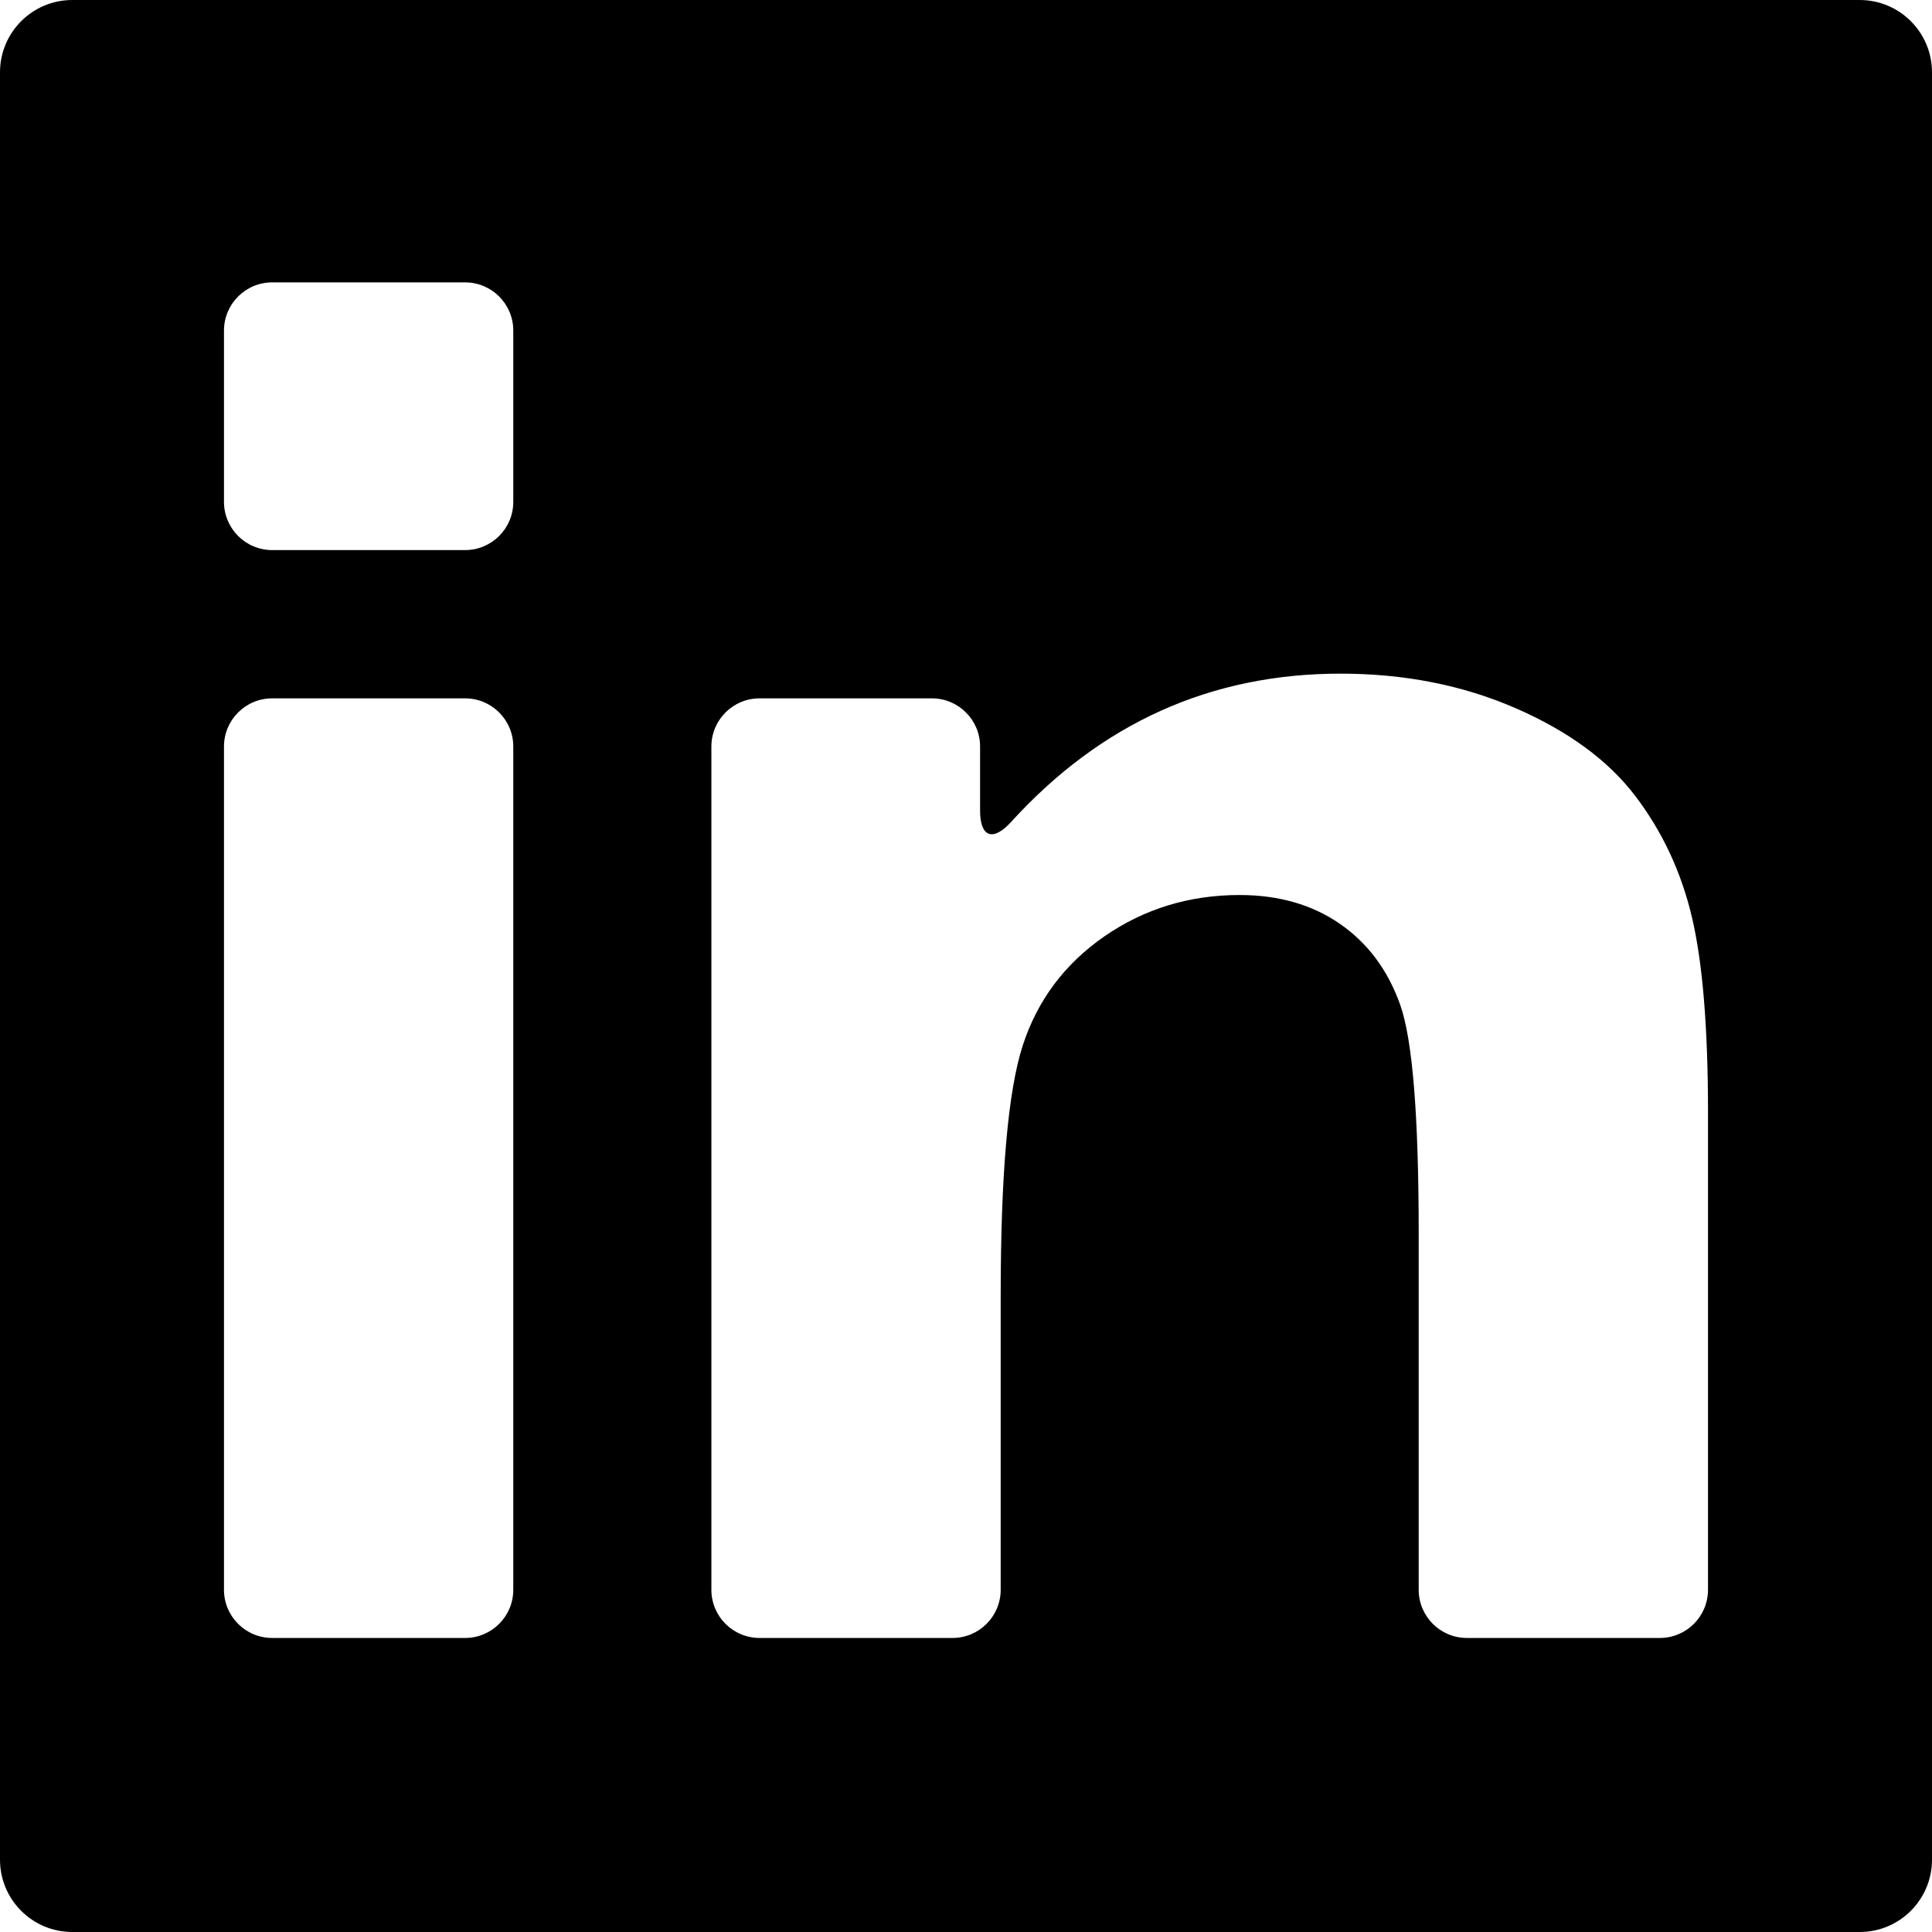
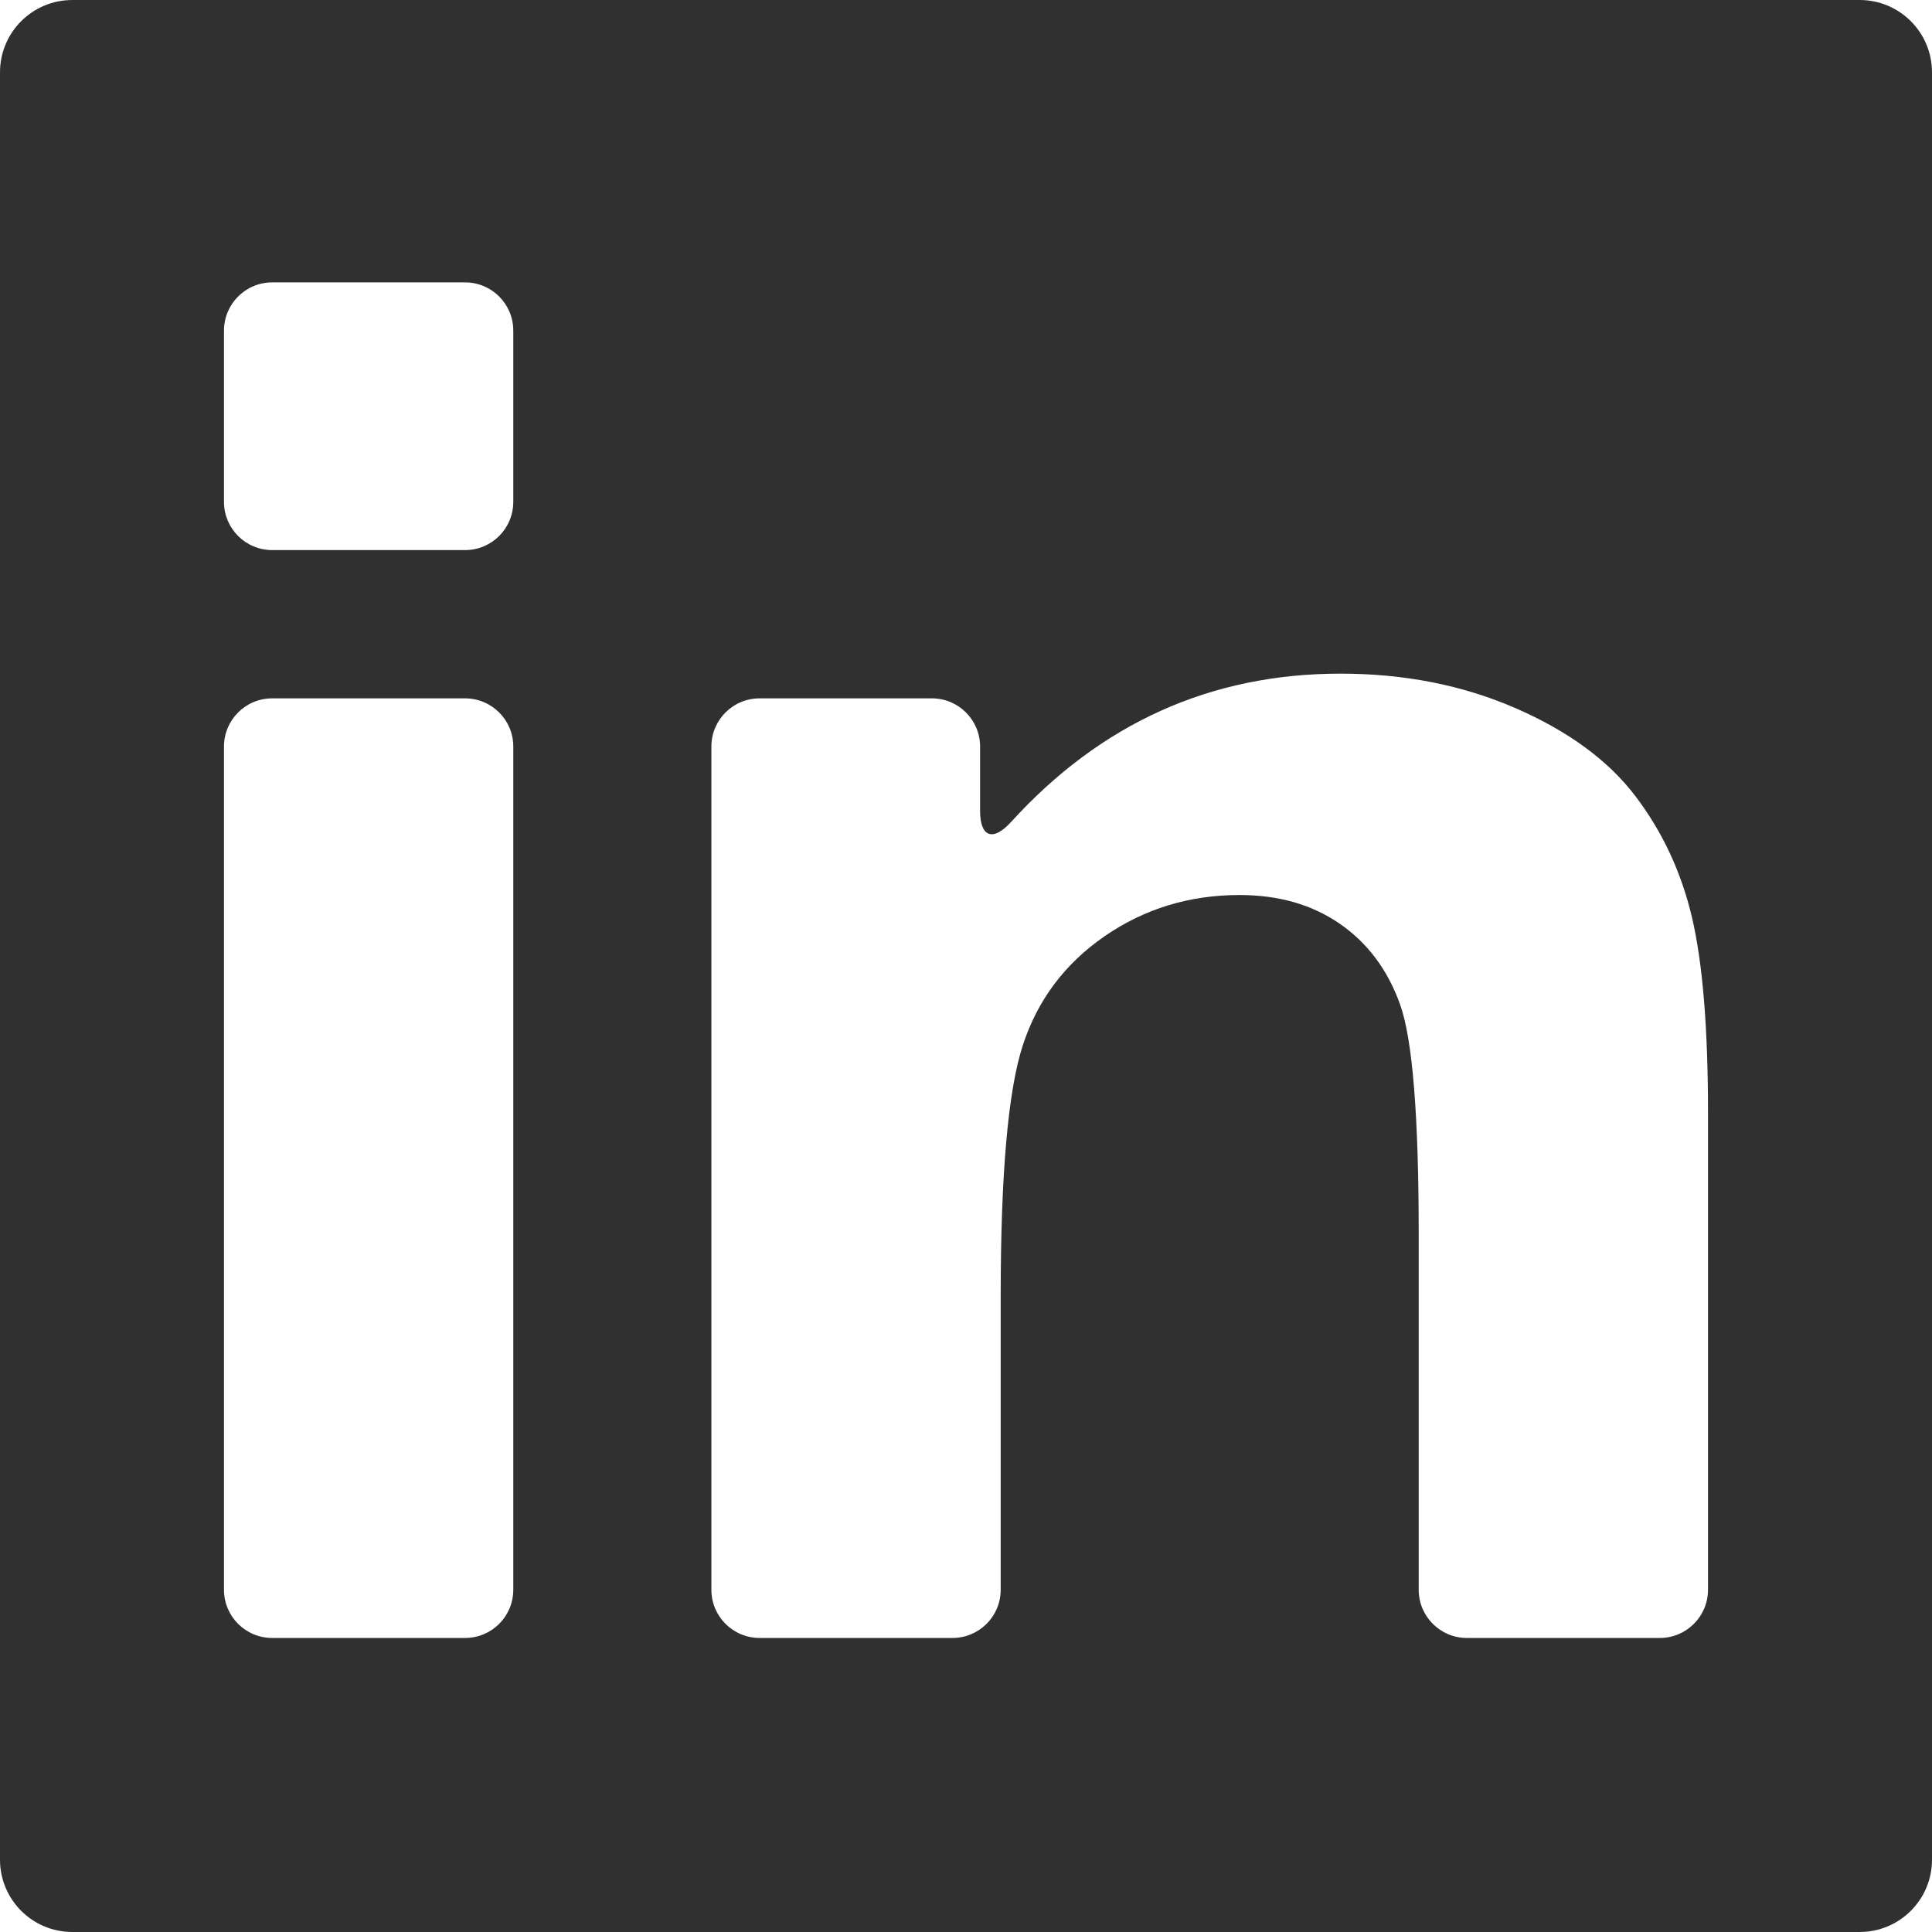
- <svg xmlns="http://www.w3.org/2000/svg" fill="#000000" version="1.1" id="Capa_1" width="800px" height="800px" viewBox="0 0 490.732 490.732" xml:space="preserve">
+ <svg xmlns="http://www.w3.org/2000/svg" fill="#303030" version="1.1" id="Capa_1" width="800px" height="800px" viewBox="0 0 490.732 490.732" xml:space="preserve">
  <g>
    <g>
      <path d="M472.366,0.003H18.36C8.219,0.003,0,8.222,0,18.363v454.005c0,10.143,8.219,18.361,18.36,18.361h454.012    c10.142,0,18.36-8.219,18.36-18.361V18.363C490.727,8.222,482.507,0.003,472.366,0.003z M130.375,403.808    c0,6.762-5.478,12.238-12.24,12.238H69.132c-6.756,0-12.24-5.477-12.24-12.238V189.625c0-6.763,5.484-12.24,12.24-12.24h49.003    c6.762,0,12.24,5.477,12.24,12.24V403.808z M130.375,127.482c0,6.763-5.478,12.24-12.24,12.24H69.132    c-6.756,0-12.24-5.478-12.24-12.24V83.969c0-6.763,5.484-12.24,12.24-12.24h49.003c6.762,0,12.24,5.477,12.24,12.24V127.482z     M433.835,403.808c0,6.762-5.483,12.238-12.24,12.238h-49.003c-6.763,0-12.24-5.477-12.24-12.238v-90.436    c0-29.988-1.566-49.383-4.712-58.189c-3.14-8.807-8.237-15.649-15.3-20.526c-7.062-4.884-15.558-7.32-25.496-7.32    c-12.729,0-24.149,3.488-34.26,10.459c-10.11,6.977-17.038,16.211-20.79,27.717c-3.745,11.506-5.618,32.779-5.618,63.807v74.488    c0,6.762-5.483,12.238-12.24,12.238h-49.003c-6.756,0-12.24-5.477-12.24-12.238V189.625c0-6.763,5.483-12.24,12.24-12.24h43.771    c6.763,0,12.24,5.477,12.24,12.24v16.316c0,6.763,3.312,7.852,7.858,2.852c22.864-25.123,50.753-37.687,83.673-37.687    c16.212,0,31.028,2.919,44.455,8.758c13.422,5.838,23.58,13.292,30.466,22.356c6.885,9.063,11.683,19.351,14.382,30.857    c2.699,11.505,4.058,27.98,4.058,49.426V403.808L433.835,403.808z" />
    </g>
  </g>
</svg>
